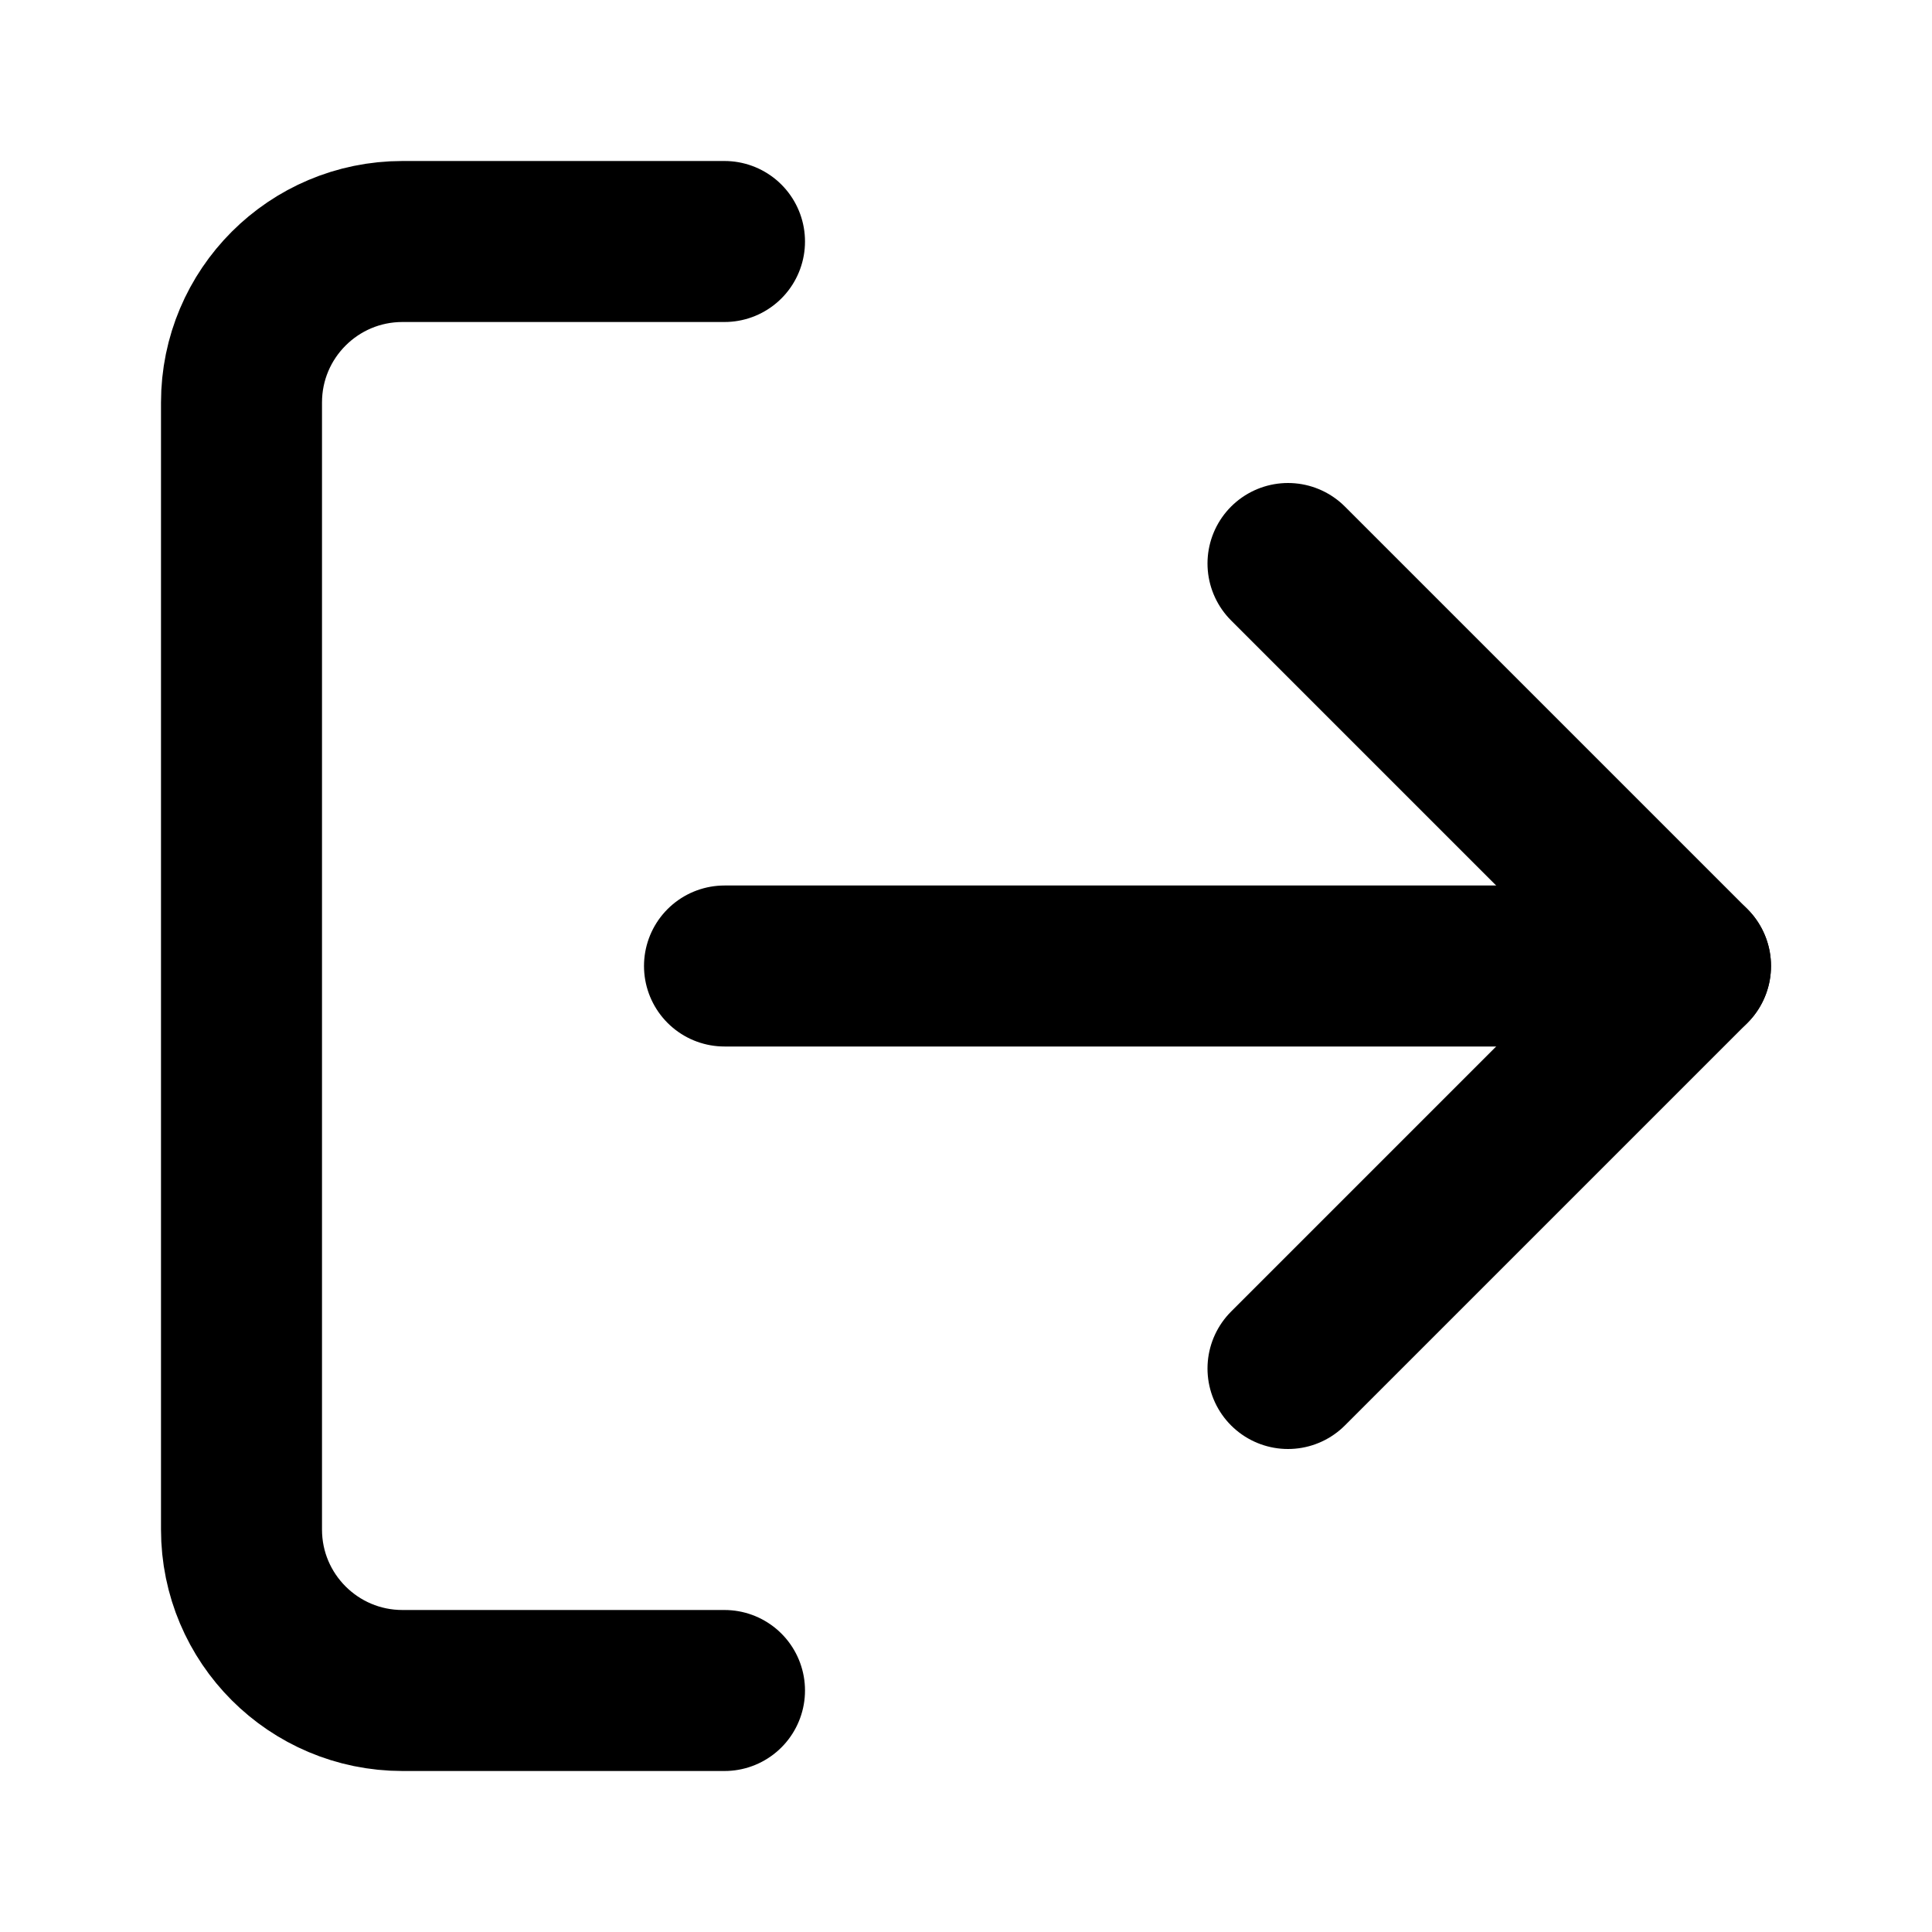
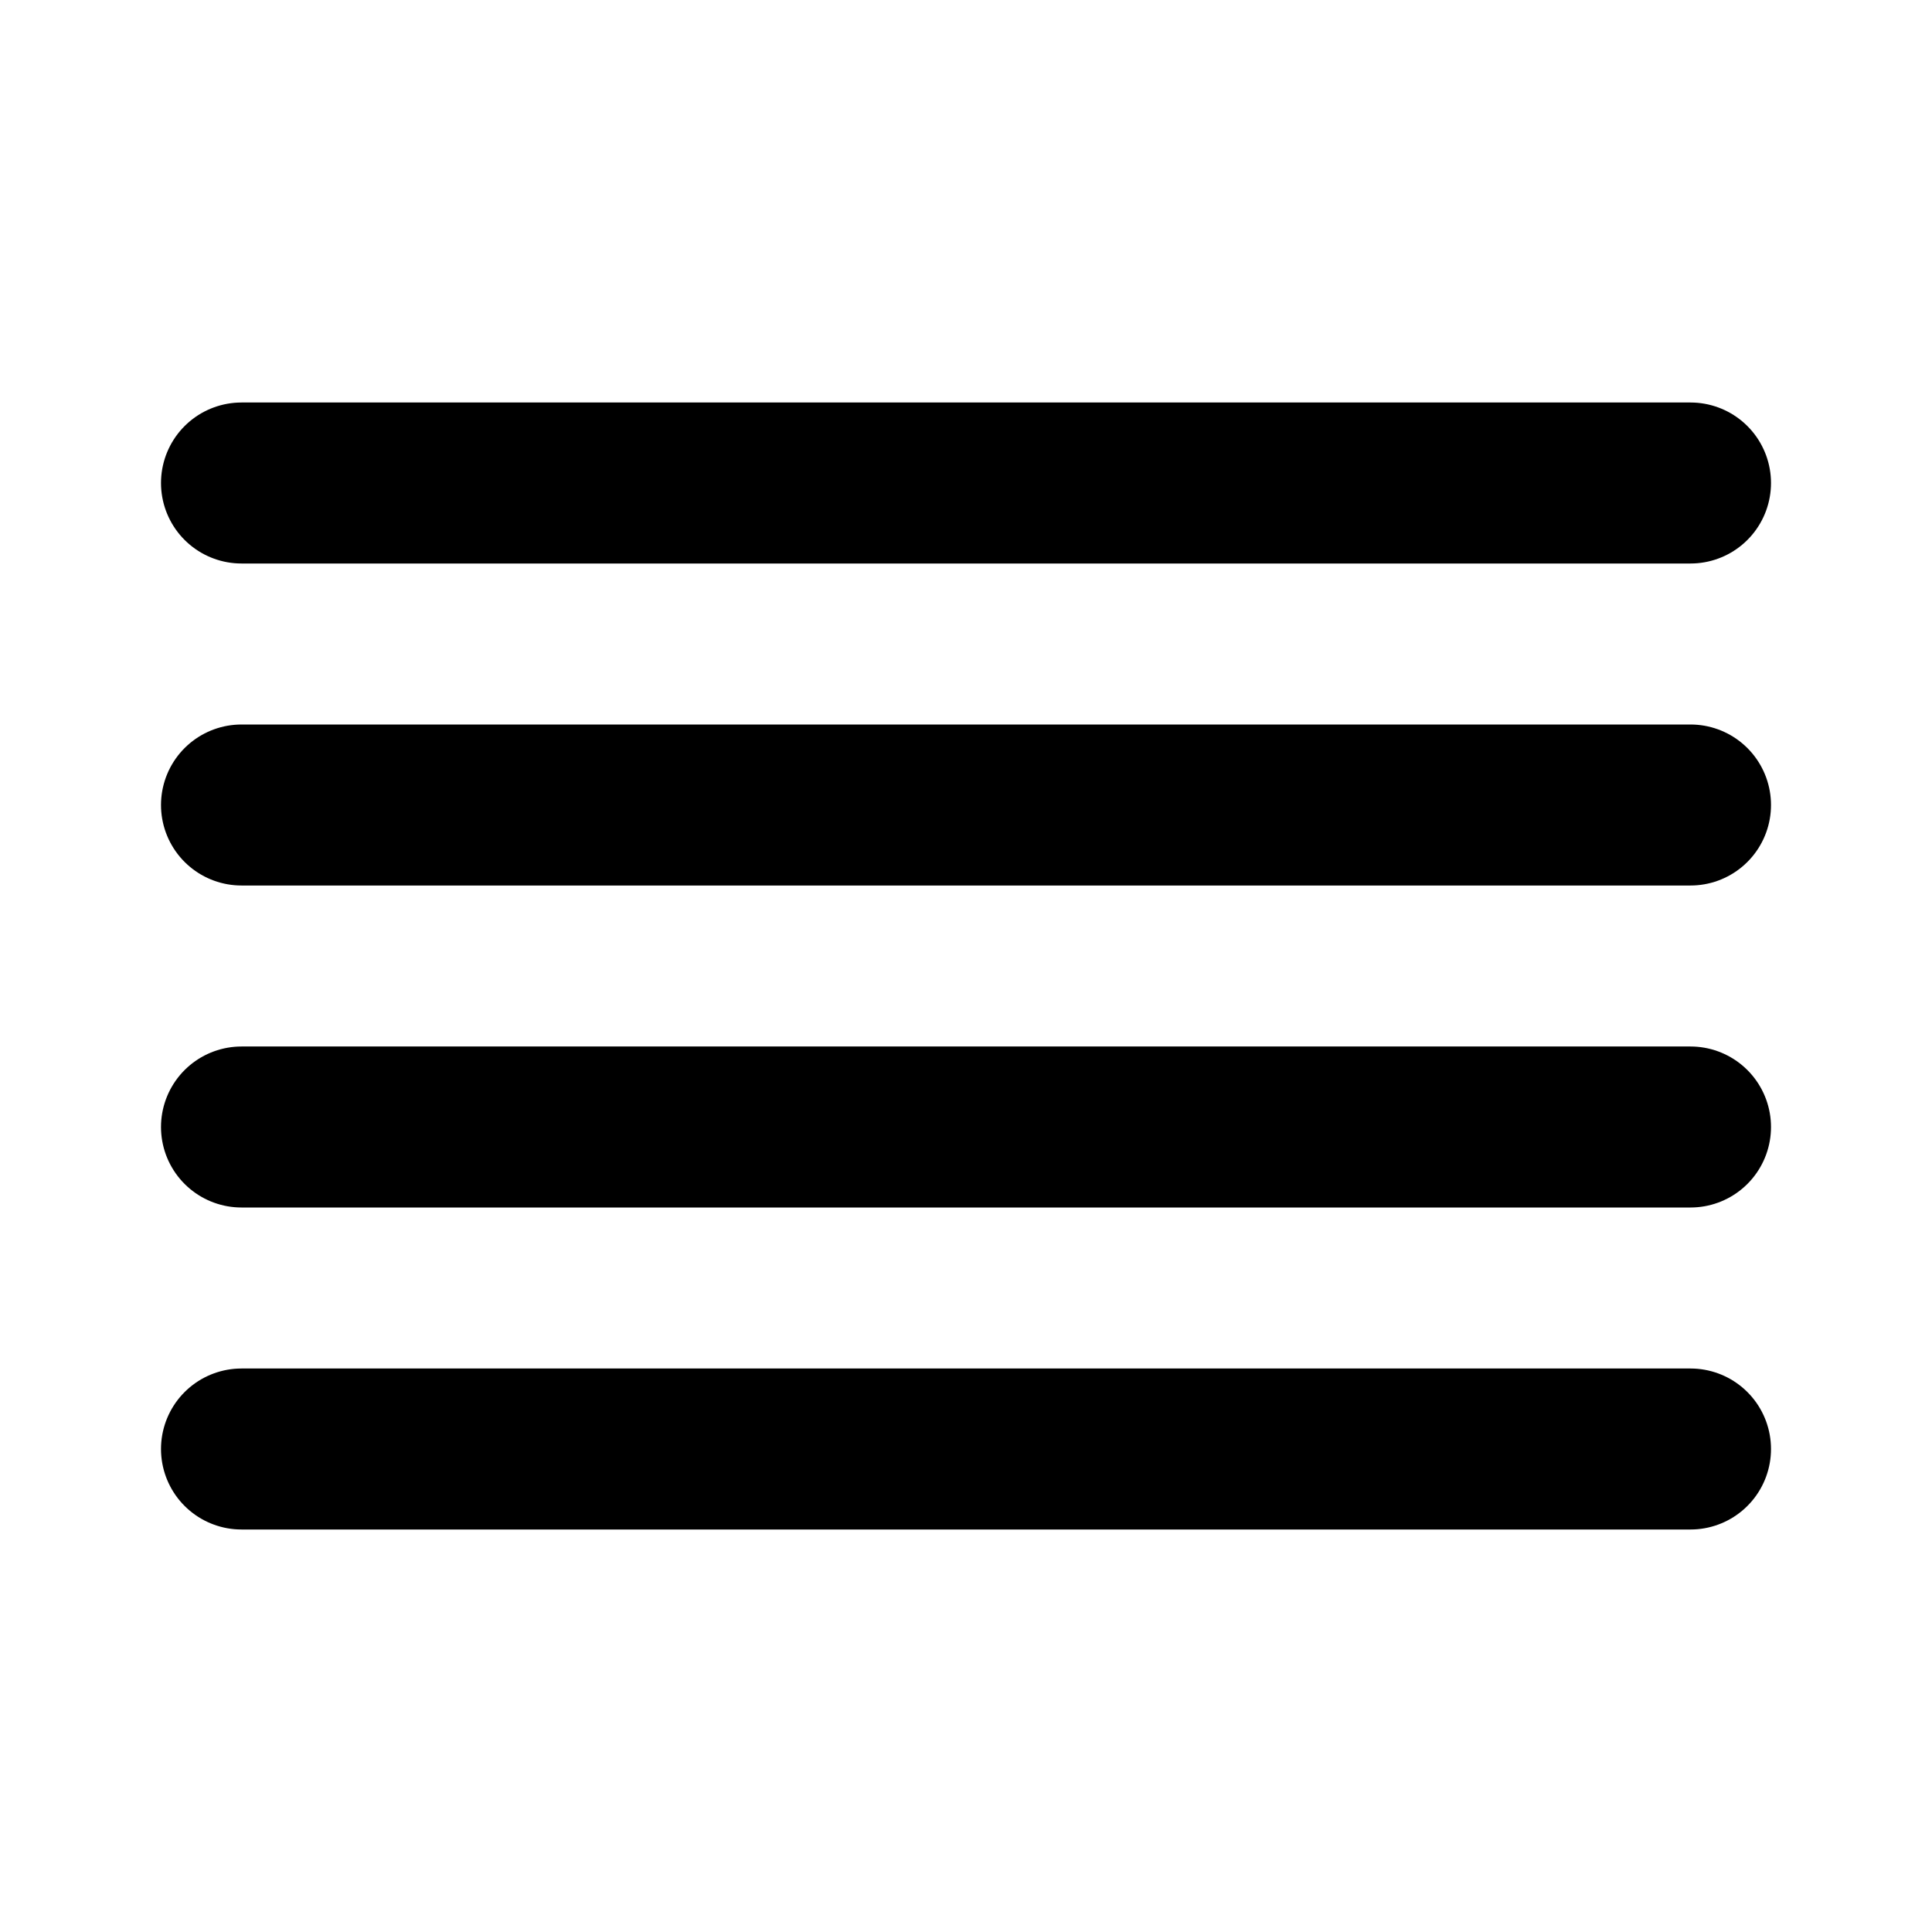
- <svg xmlns="http://www.w3.org/2000/svg" width="24" height="24" viewBox="0 0 24 24" fill="none" stroke="currentColor" stroke-width="2" stroke-linecap="round" stroke-linejoin="round" class="feather feather-log-out">
-   <path d="M9 21H5a2 2 0 0 1-2-2V5a2 2 0 0 1 2-2h4" />
-   <polyline points="16 17 21 12 16 7" />
-   <line x1="21" y1="12" x2="9" y2="12" />
+ <svg xmlns="http://www.w3.org/2000/svg" width="24" height="24" viewBox="0 0 24 24" fill="none" stroke="currentColor" stroke-width="2" stroke-linecap="round" stroke-linejoin="round" class="feather feather-align-justify">
+   <line x1="21" y1="10" x2="3" y2="10" />
+   <line x1="21" y1="6" x2="3" y2="6" />
+   <line x1="21" y1="14" x2="3" y2="14" />
+   <line x1="21" y1="18" x2="3" y2="18" />
</svg>
